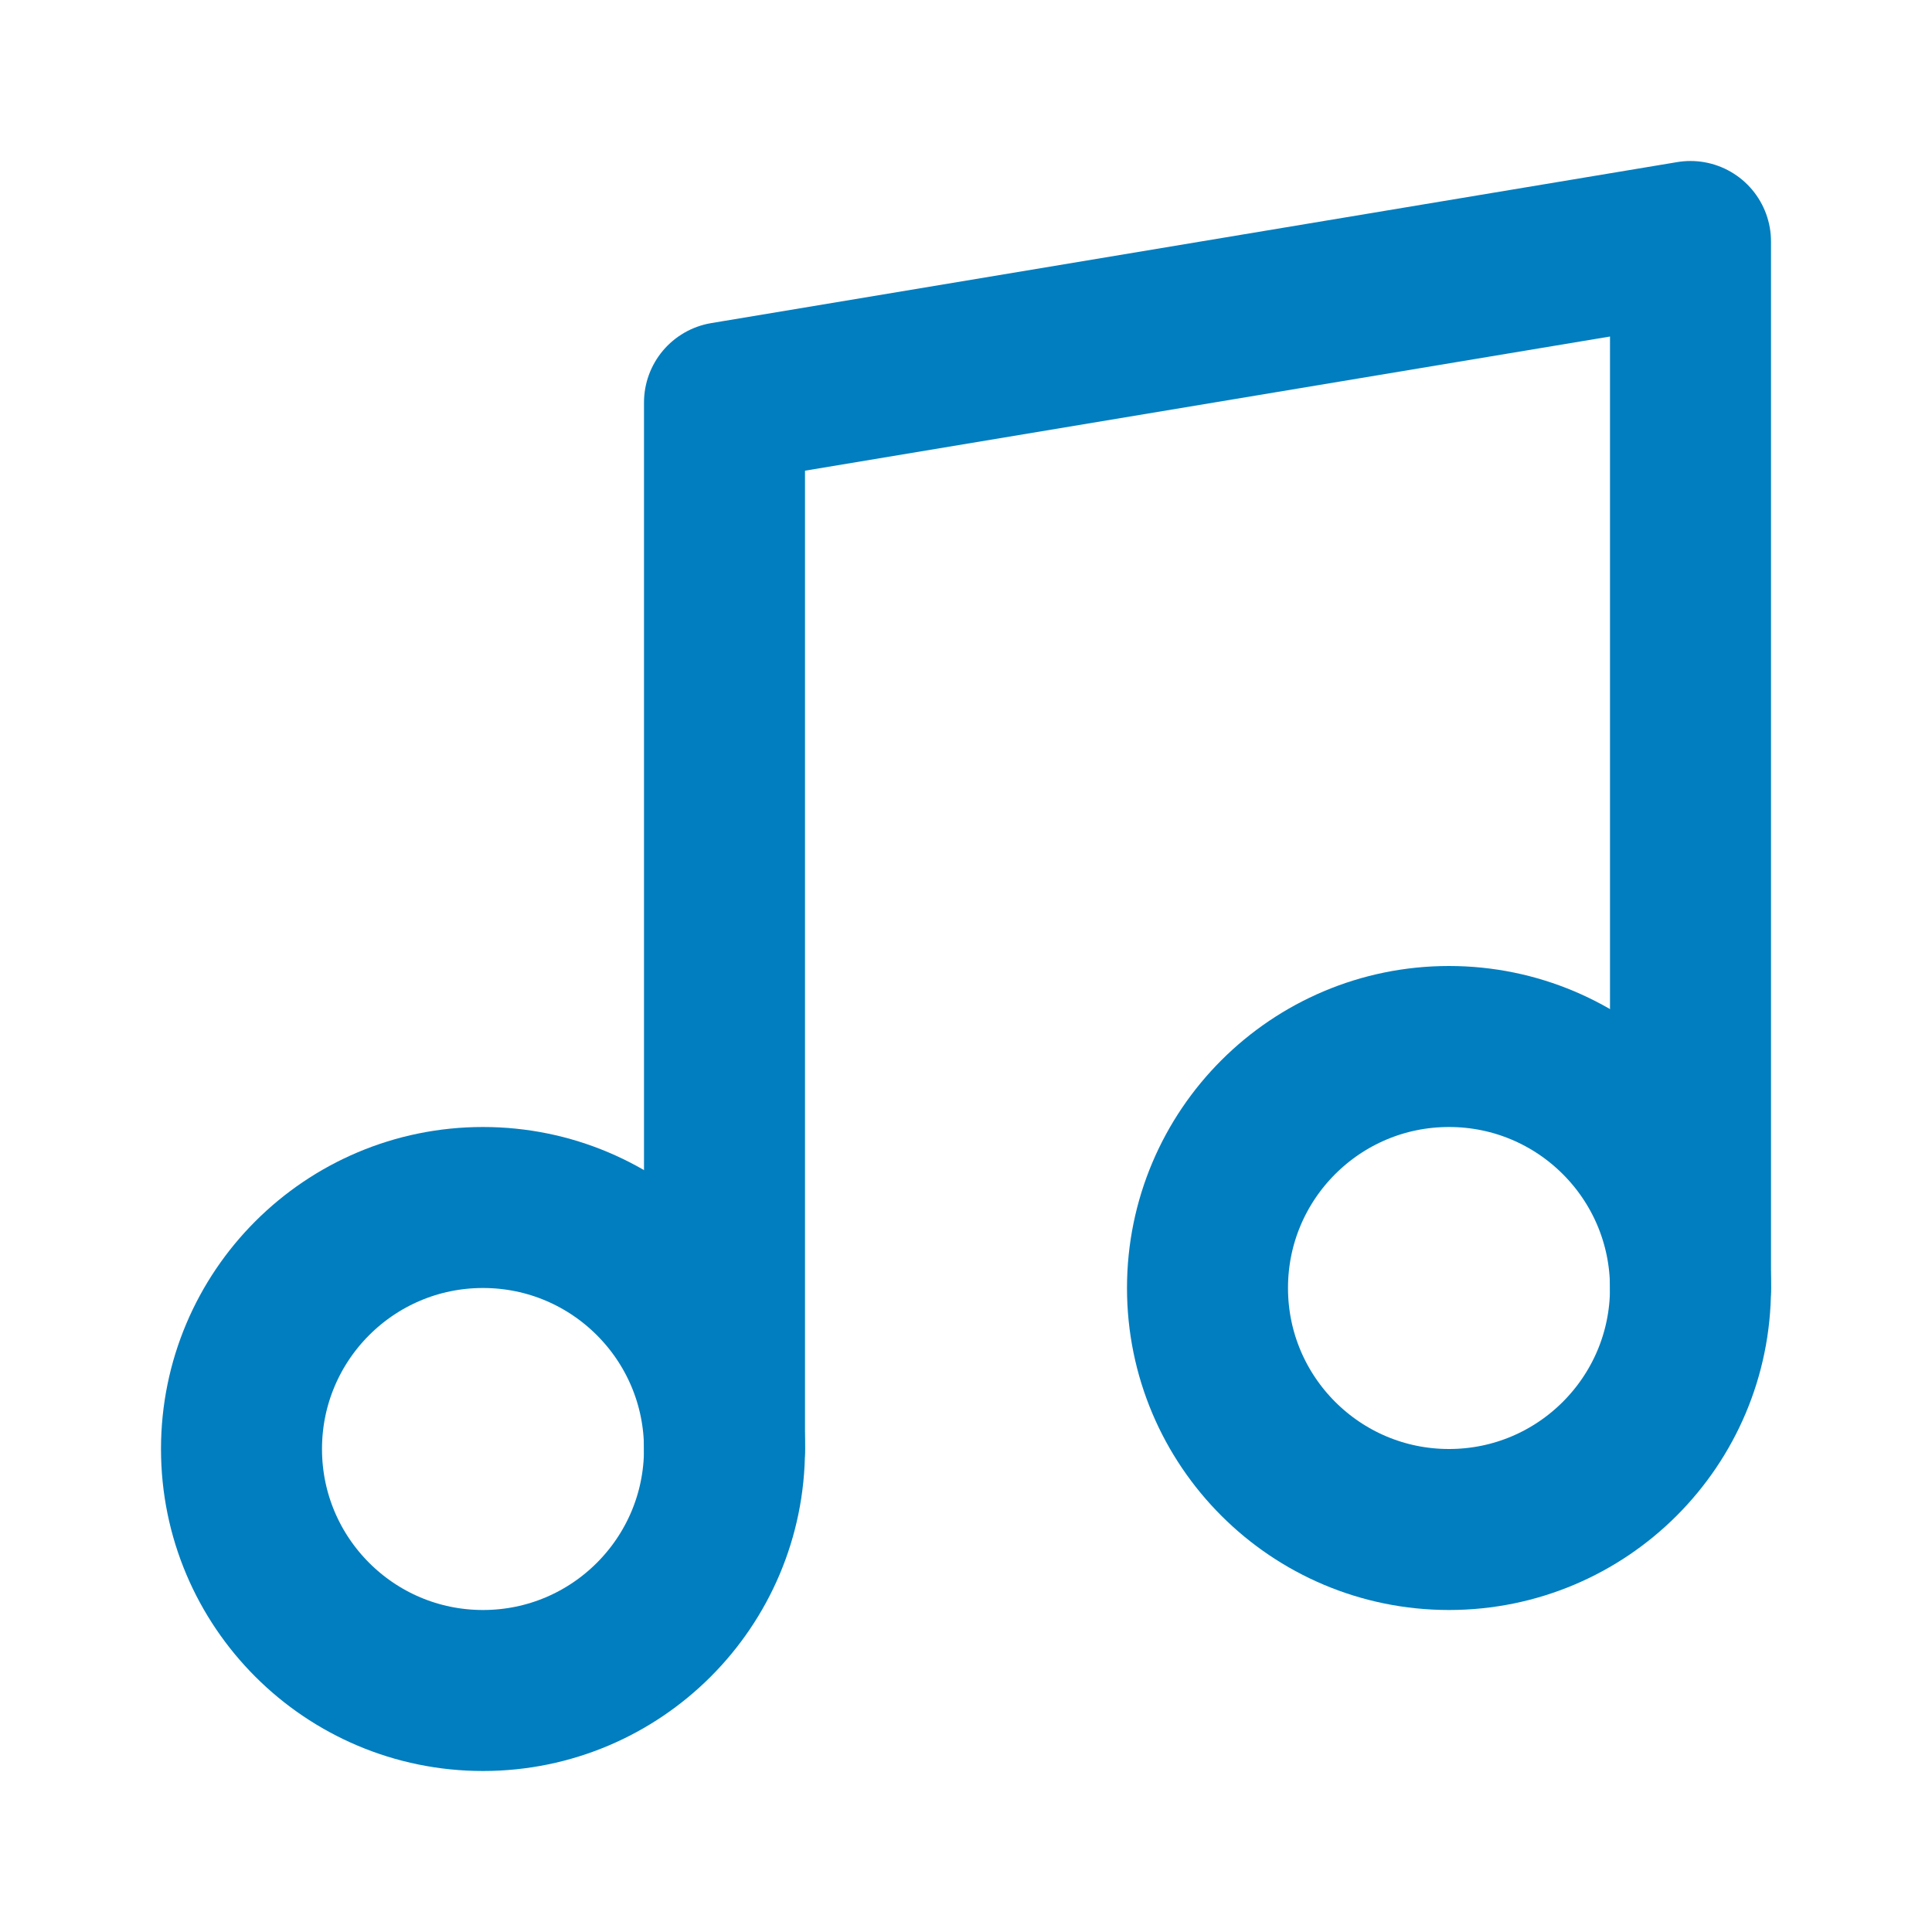
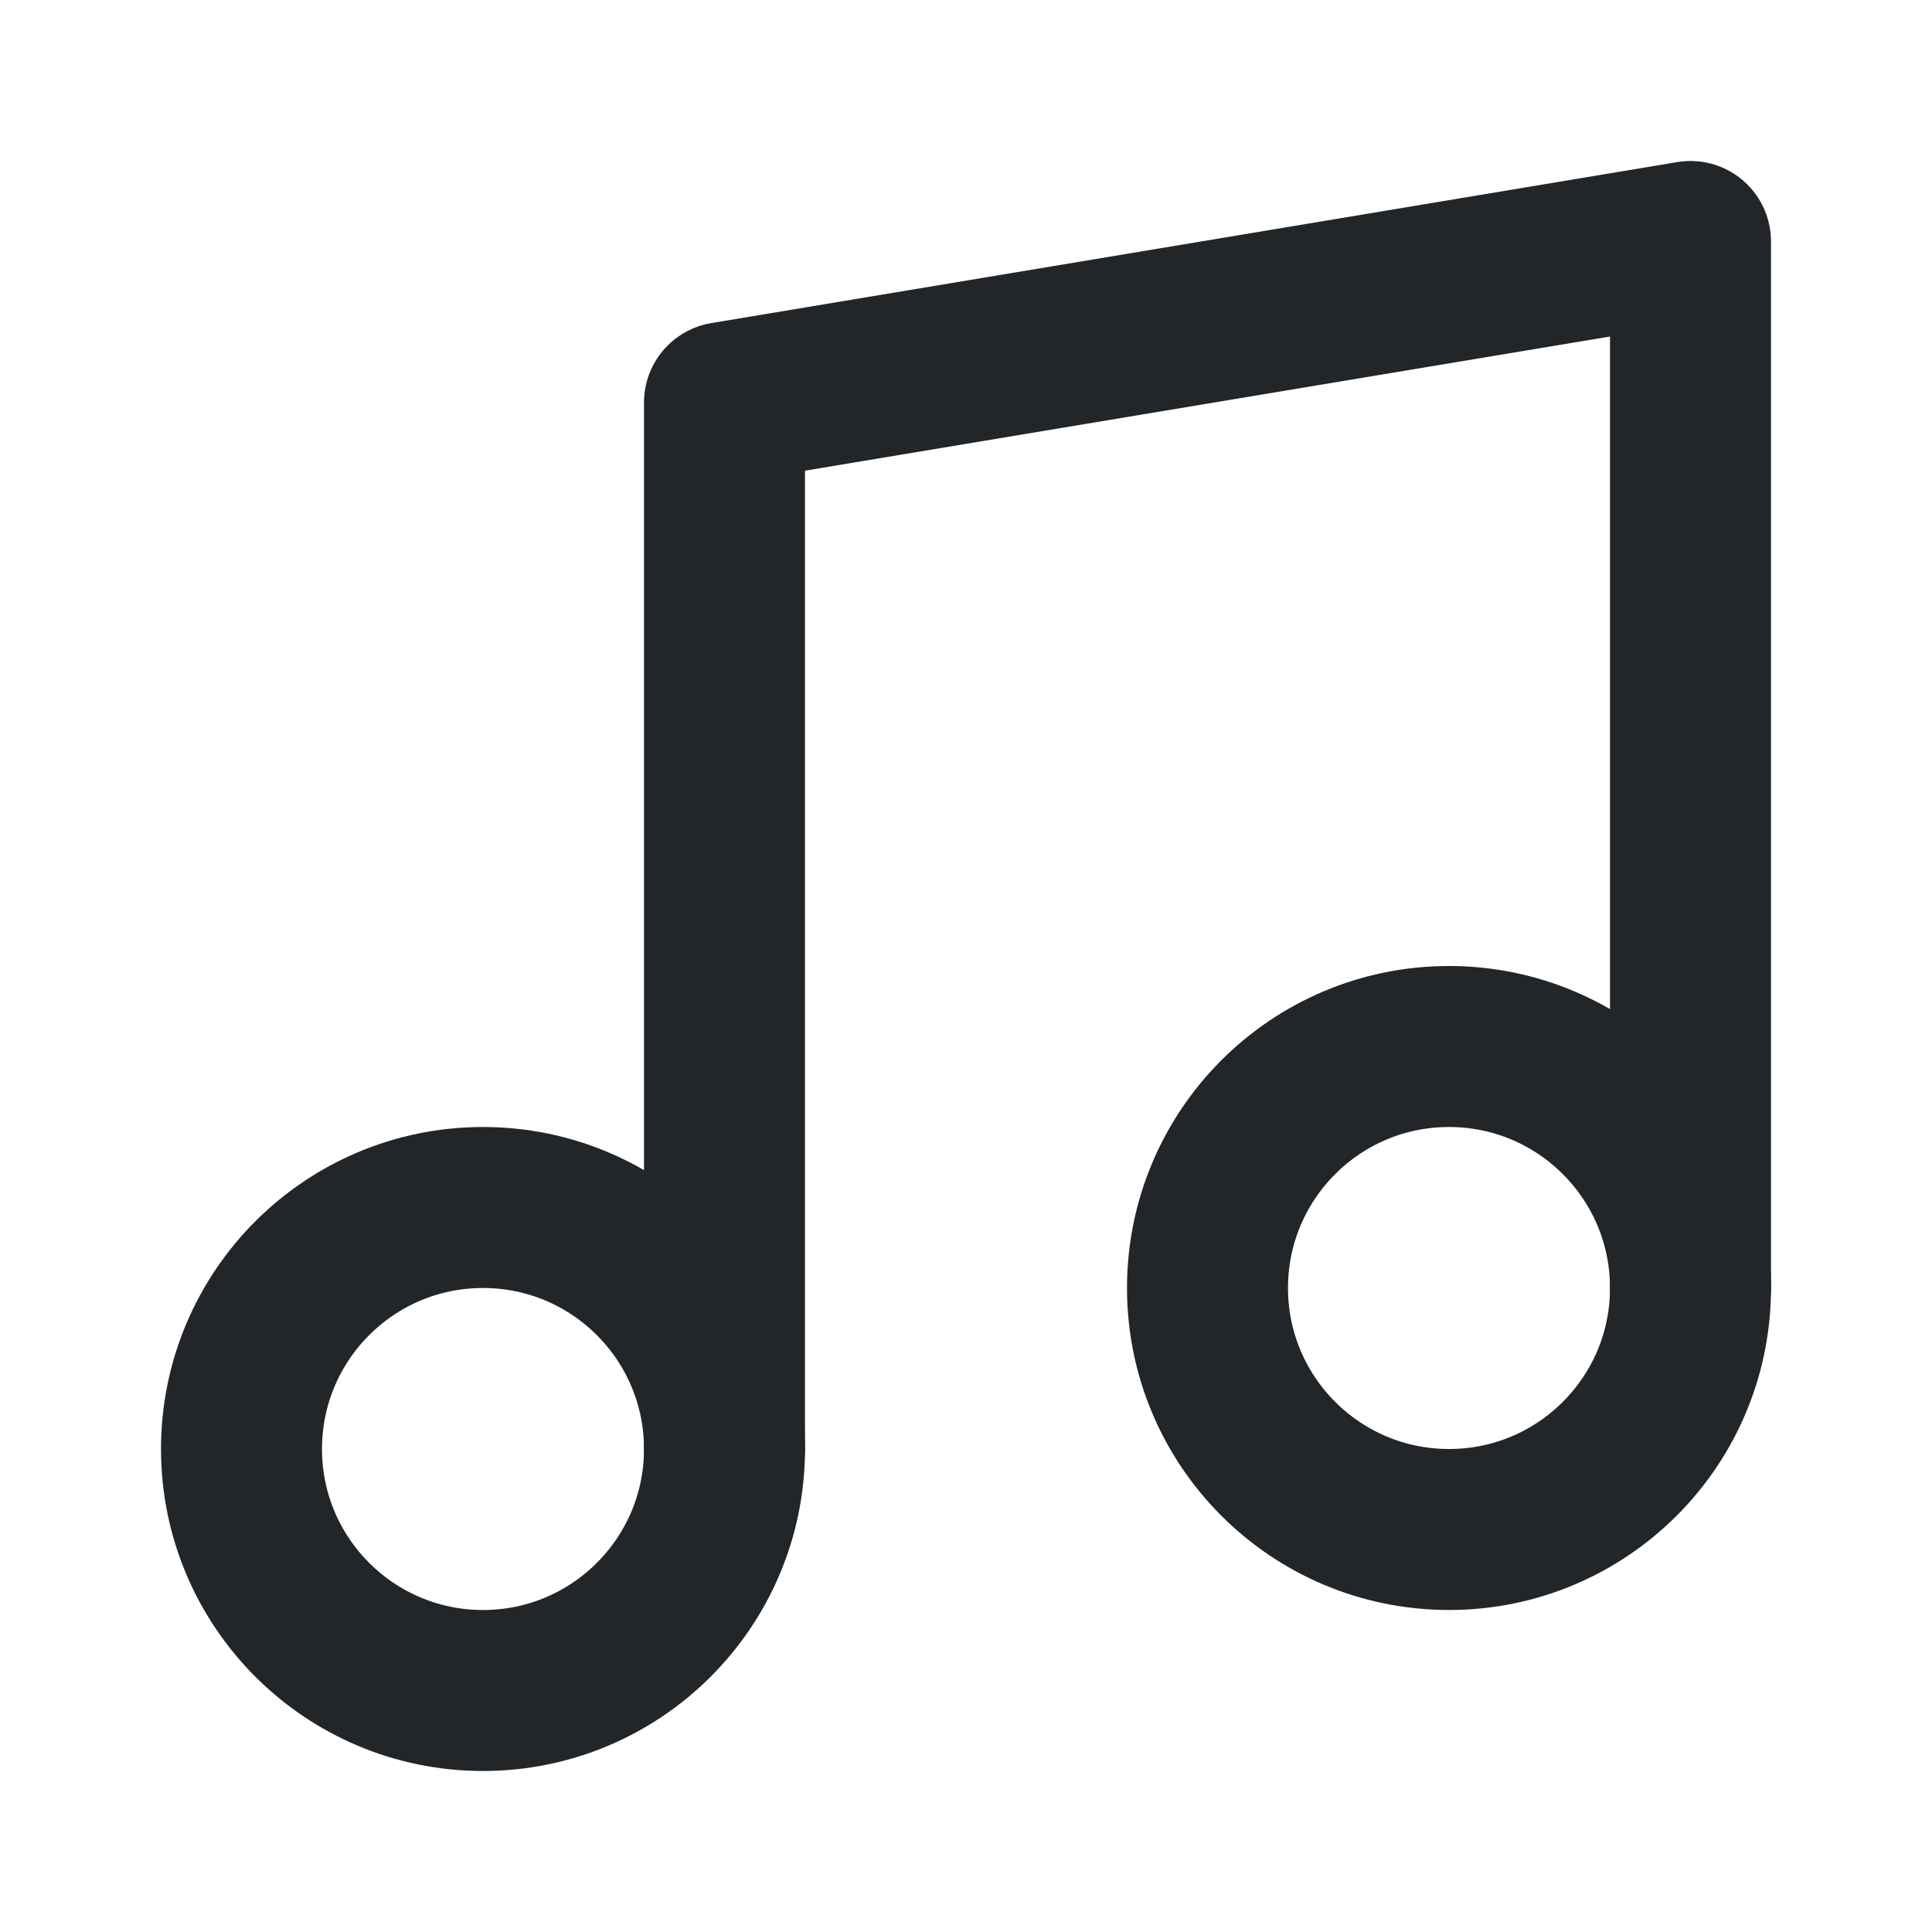
<svg xmlns="http://www.w3.org/2000/svg" viewBox="0 0 24 24" width="24" height="24">
  <defs>
    <style type="text/css" id="current-color-scheme">
-       .ColorScheme-Text { color: #007ebf; }
+       .ColorScheme-Text { color: #232629; }
+       .ColorScheme-Highlight { color: #3daee9; }
    </style>
  </defs>
-   <g fill="none" stroke="#007ebf" stroke-width="2" stroke-linecap="round" stroke-linejoin="round" class="ColorScheme-Text">
+   <g fill="none" stroke="currentColor" stroke-width="2" stroke-linecap="round" stroke-linejoin="round" class="ColorScheme-Text">
    <path d="M9 18V5l12-2v13" />
    <circle cx="6" cy="18" r="3" />
    <circle cx="18" cy="16" r="3" />
  </g>
</svg>
